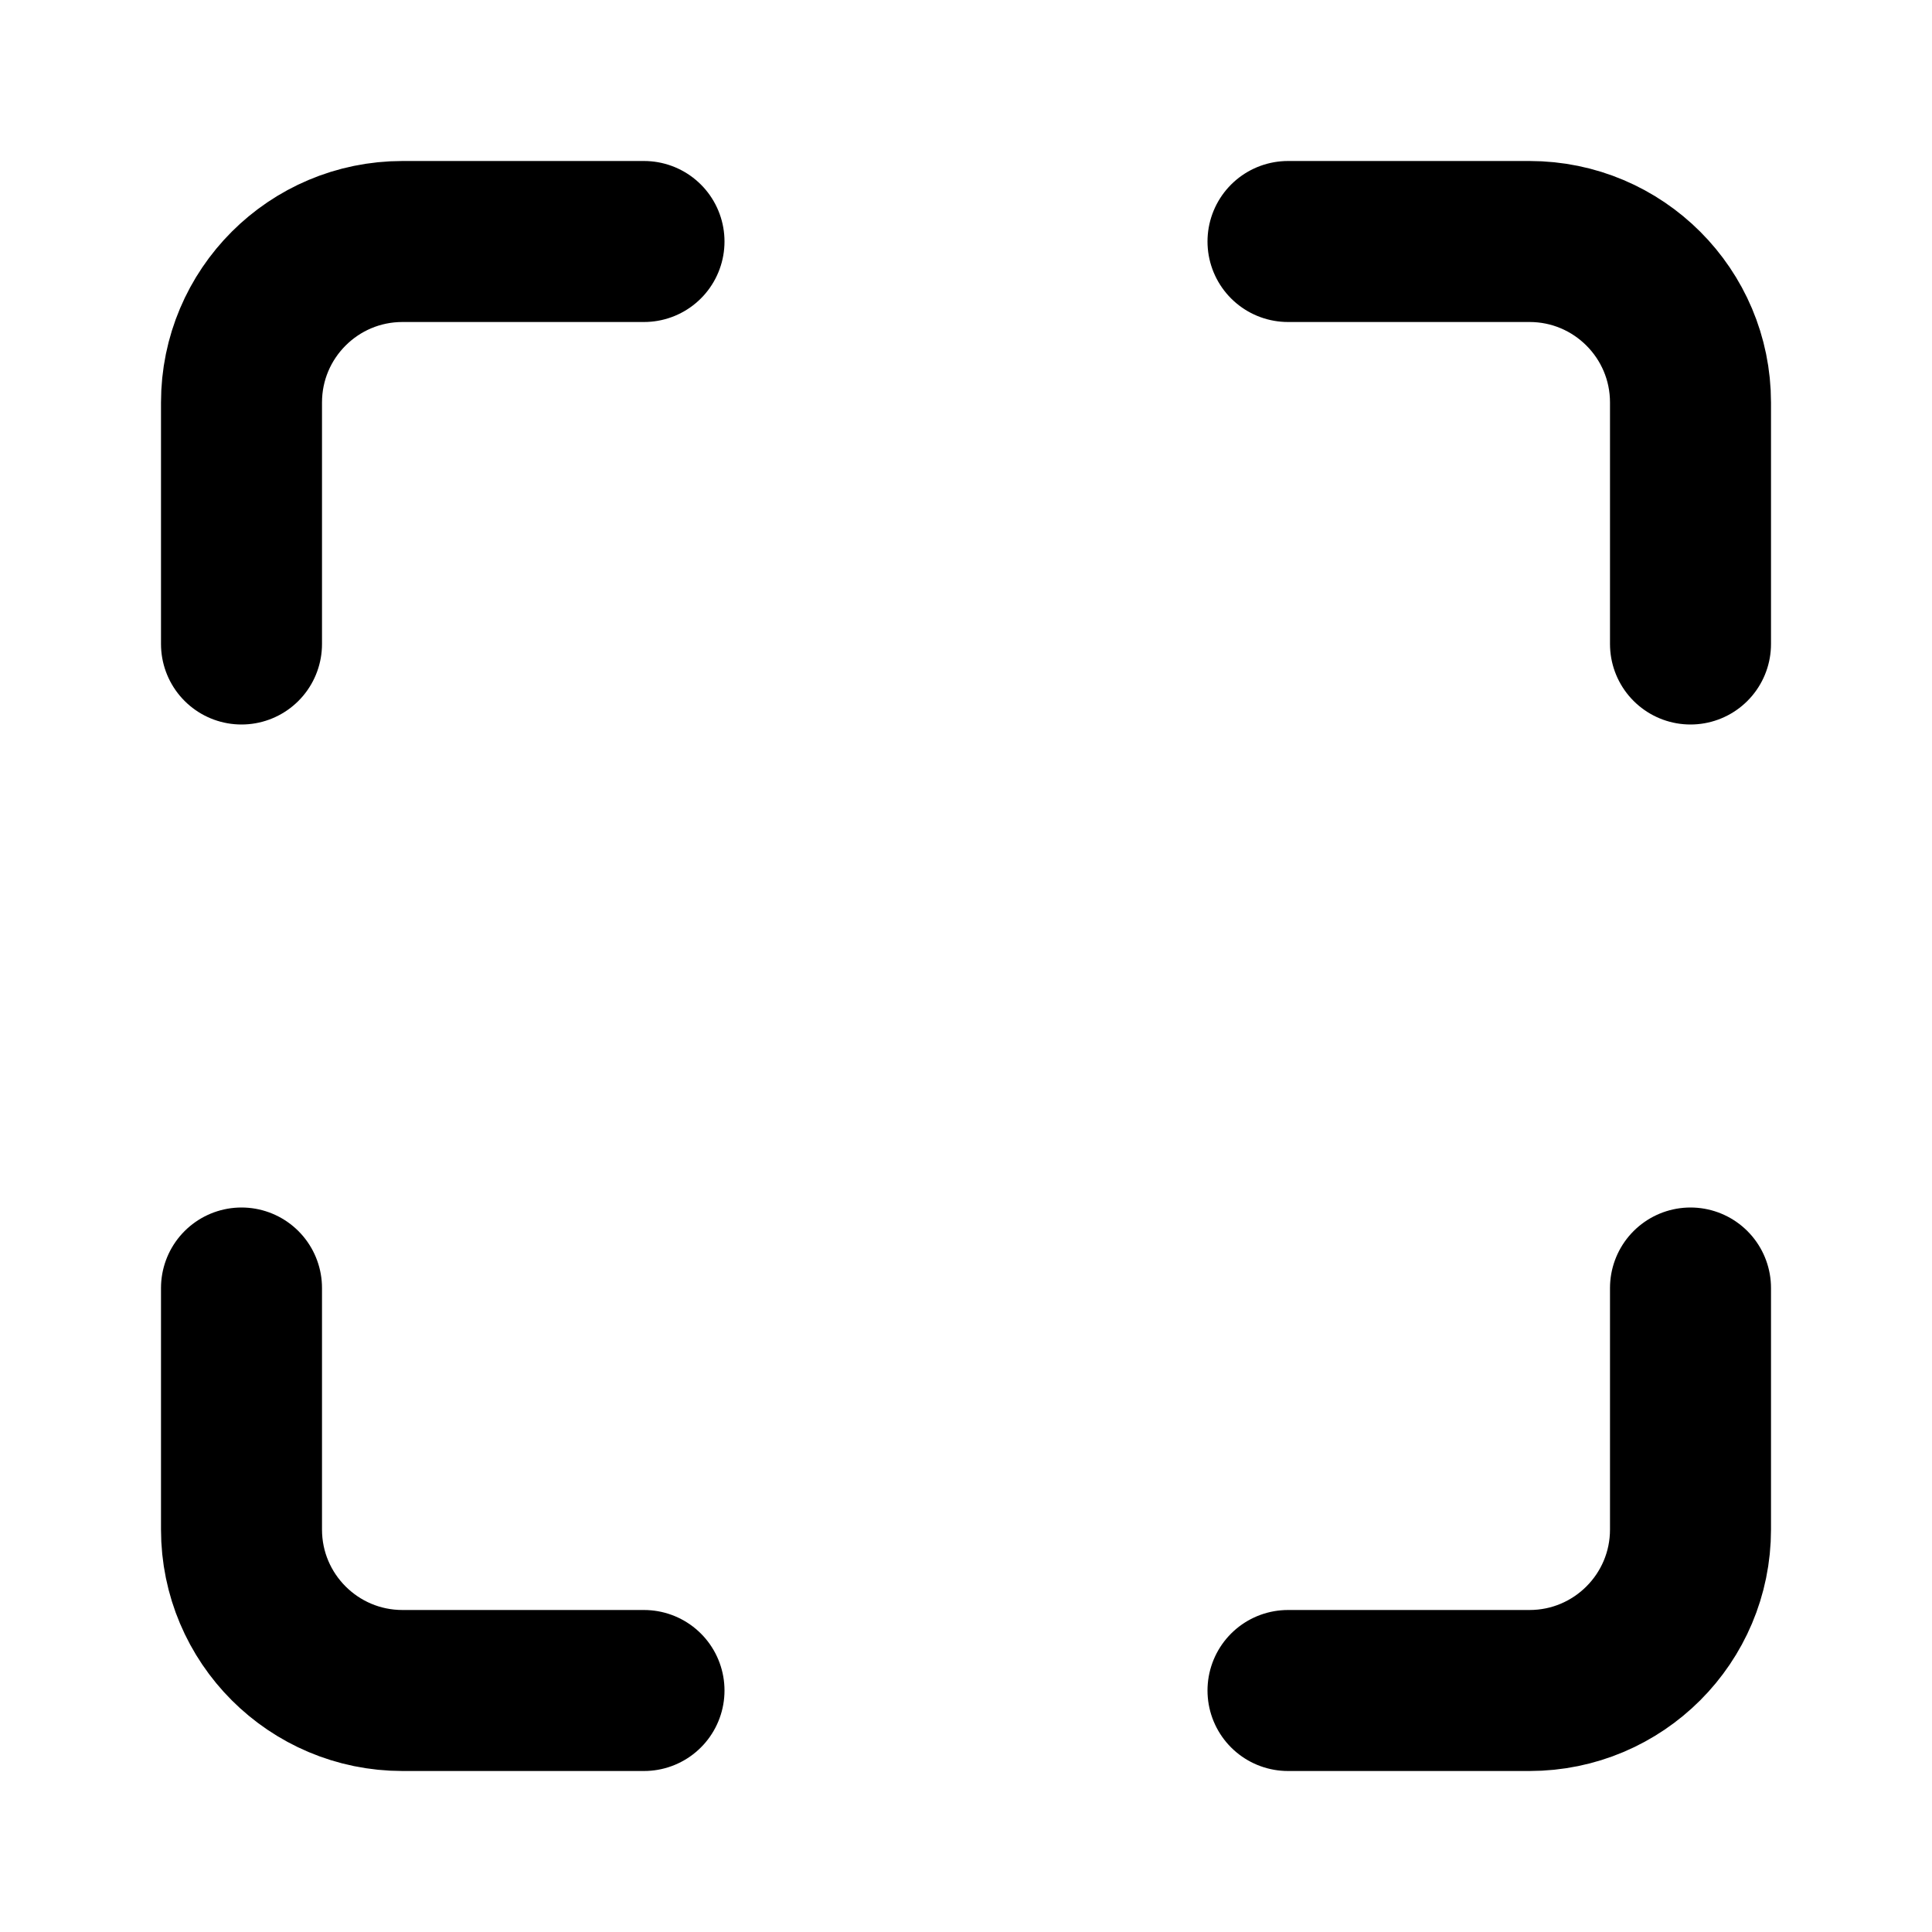
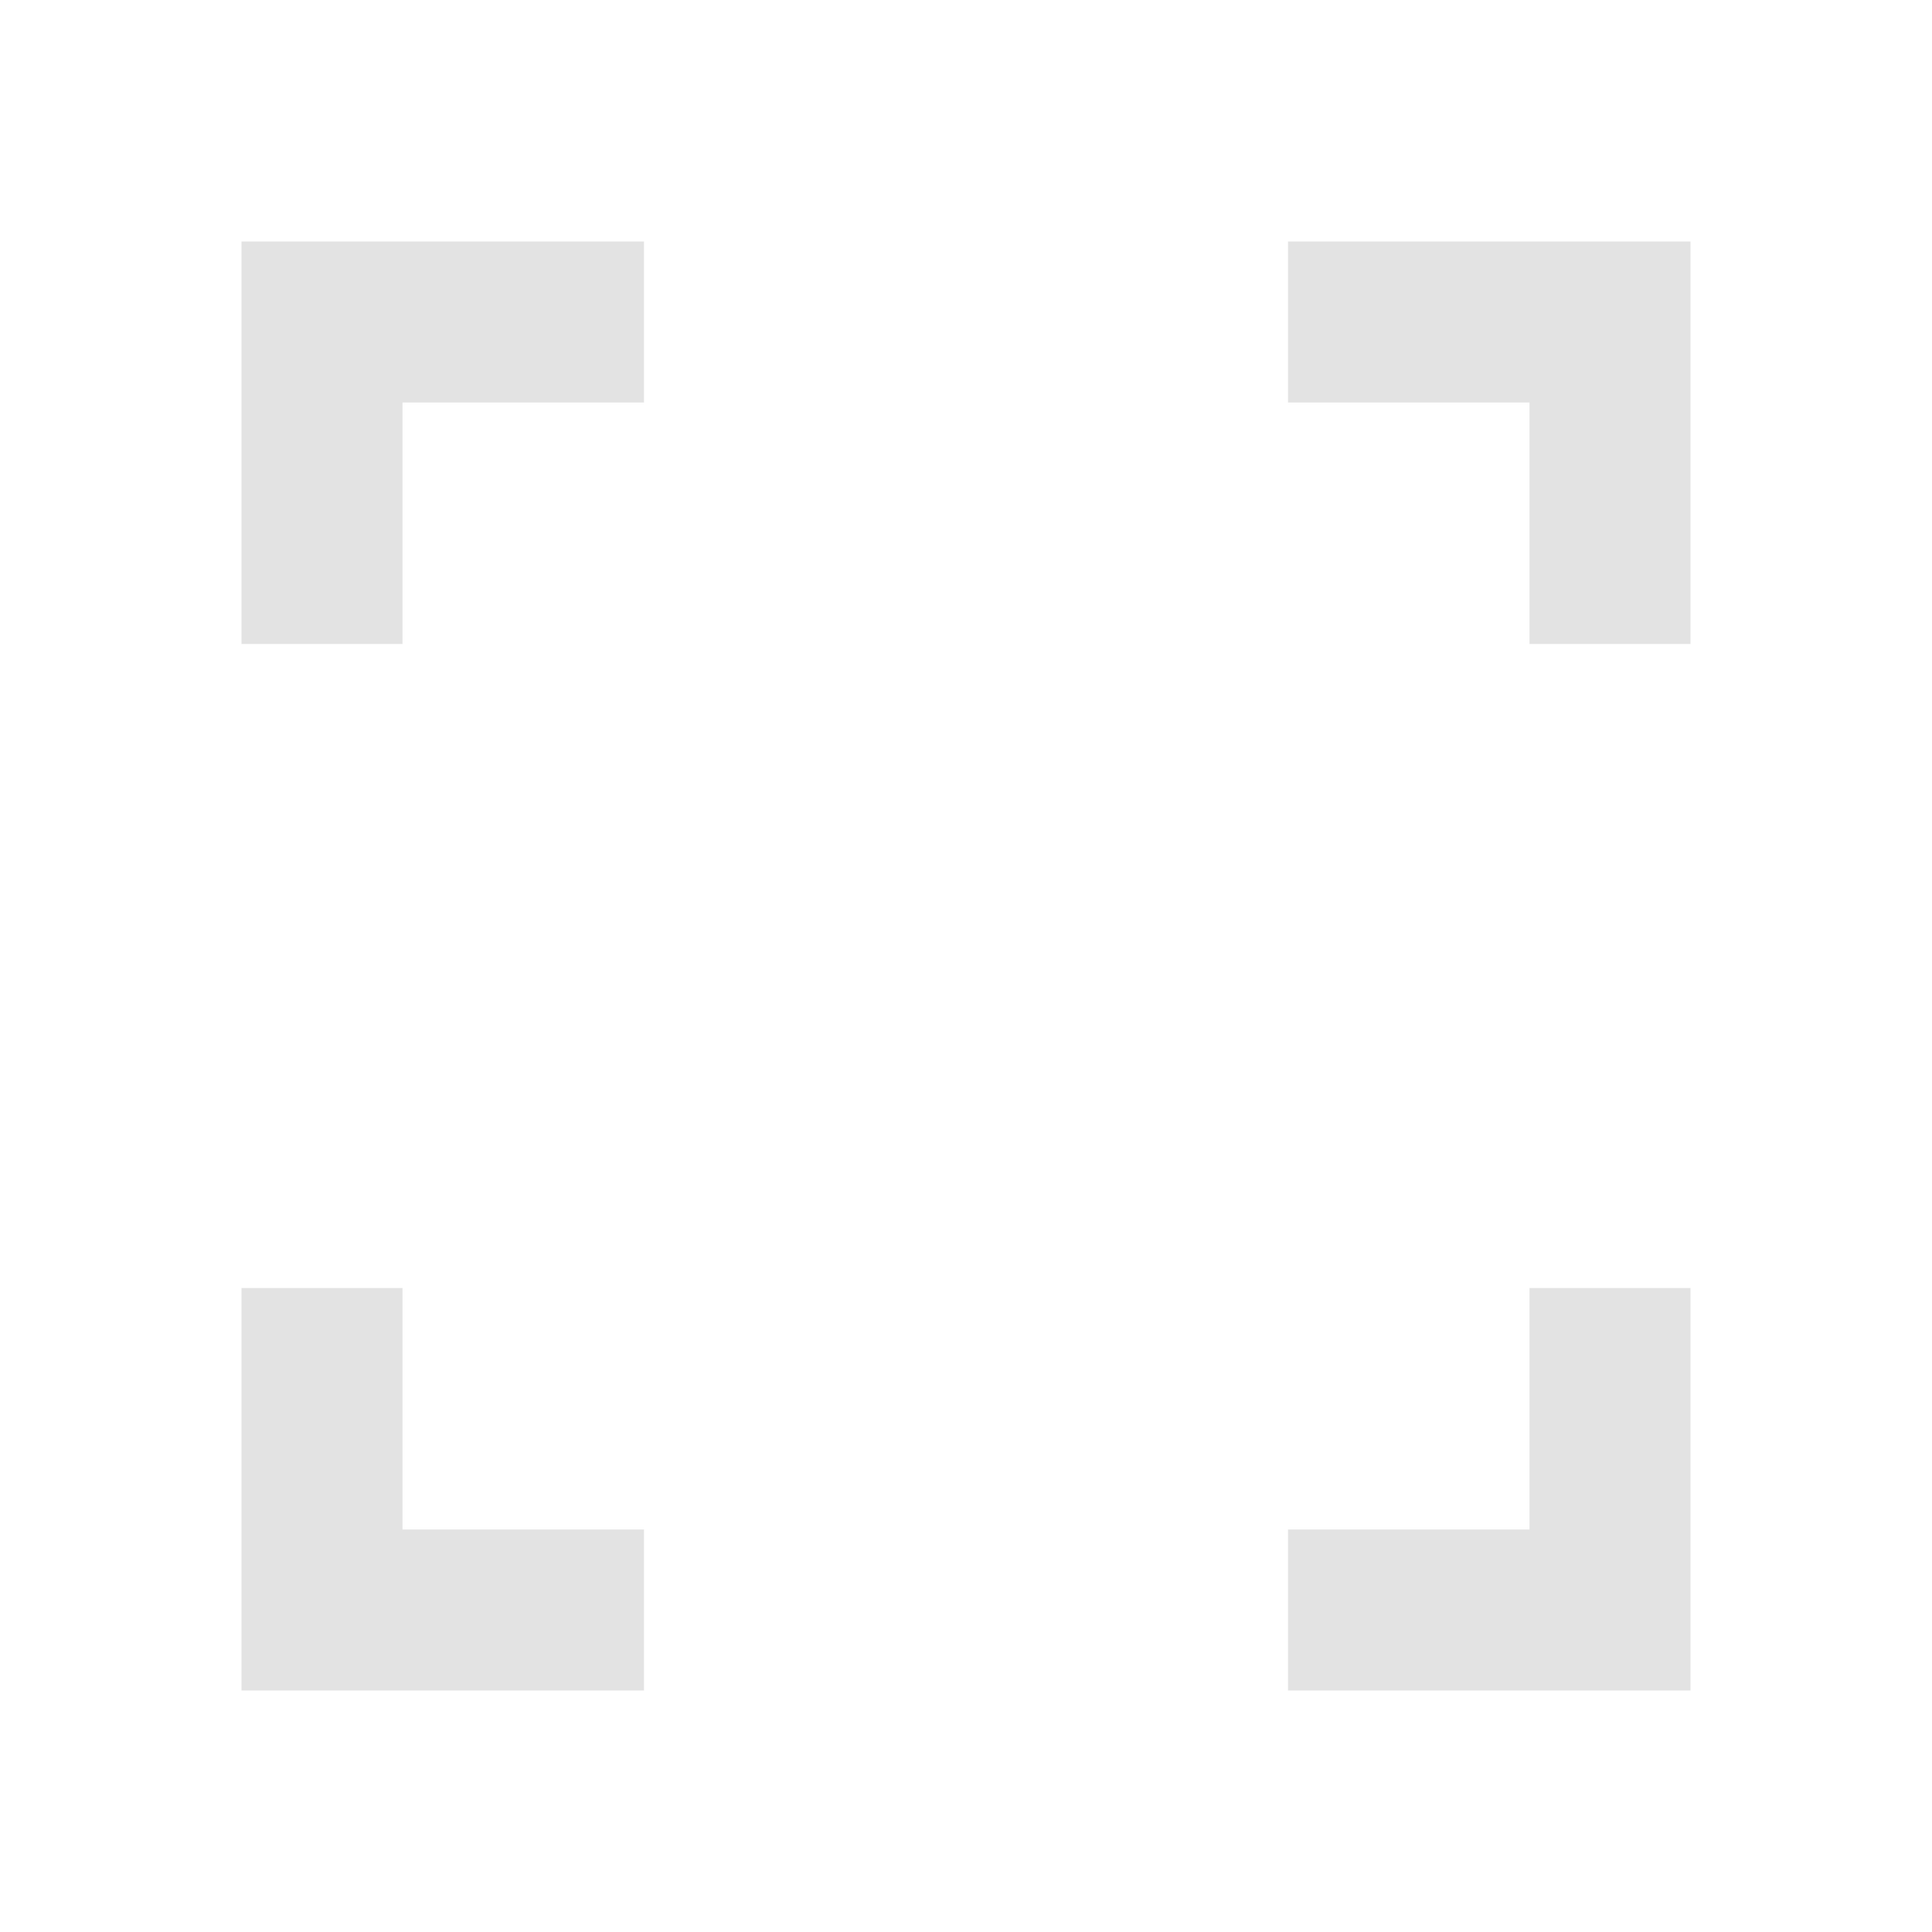
- <svg xmlns="http://www.w3.org/2000/svg" viewBox="0 0 24 24" fill="none" stroke="#000" stroke-width="2" stroke-linecap="round" stroke-linejoin="round">
-   <path d="M8 3H5a2 2 0 0 0-2 2v3m13-5h3a2 2 0 0 1 2 2v3M3 16v3a2 2 0 0 0 2 2h3m13-5v3a2 2 0 0 1-2 2h-3" />
+ <svg xmlns="http://www.w3.org/2000/svg" viewBox="0 0 24 24" height="24px" width="24px" fill="#e3e3e3">
+   <path d="M3,21V16H5v3H8v2H3Zm13,0V19h3V16h2v5H16ZM3,8V3H8V5H5V8H3ZM19,8V5H16V3h5V8H19Z" />
</svg>
